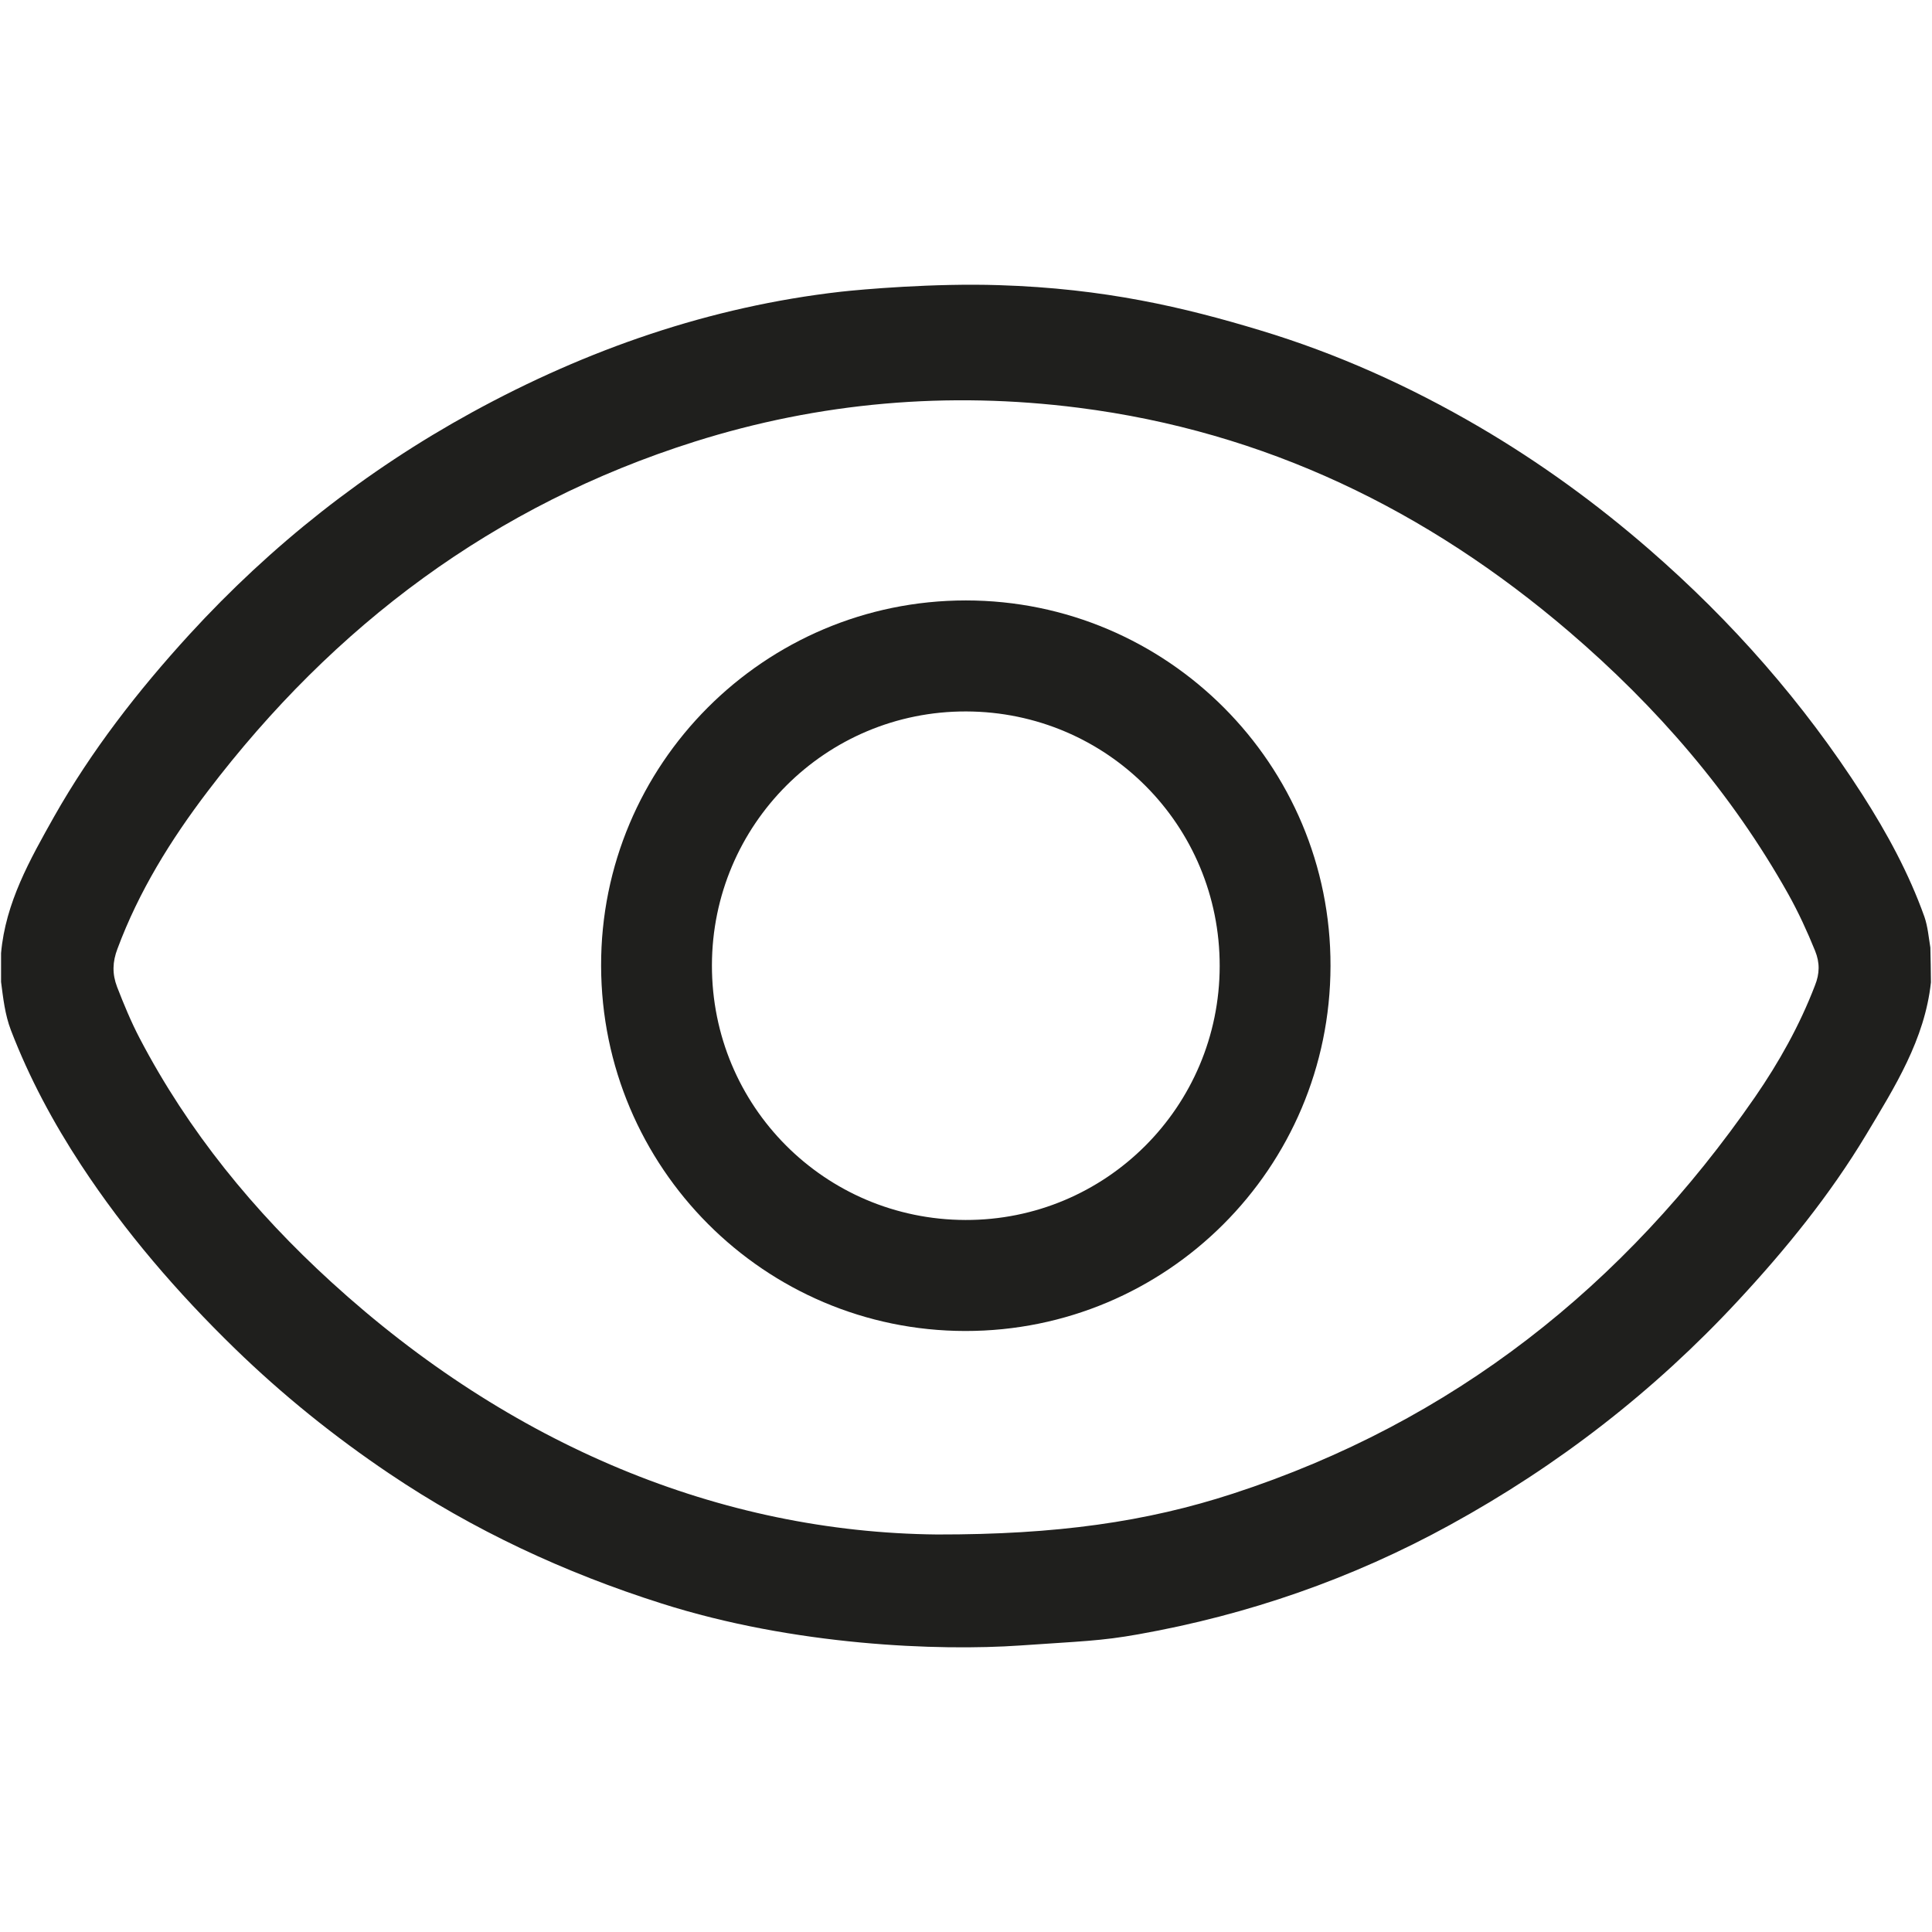
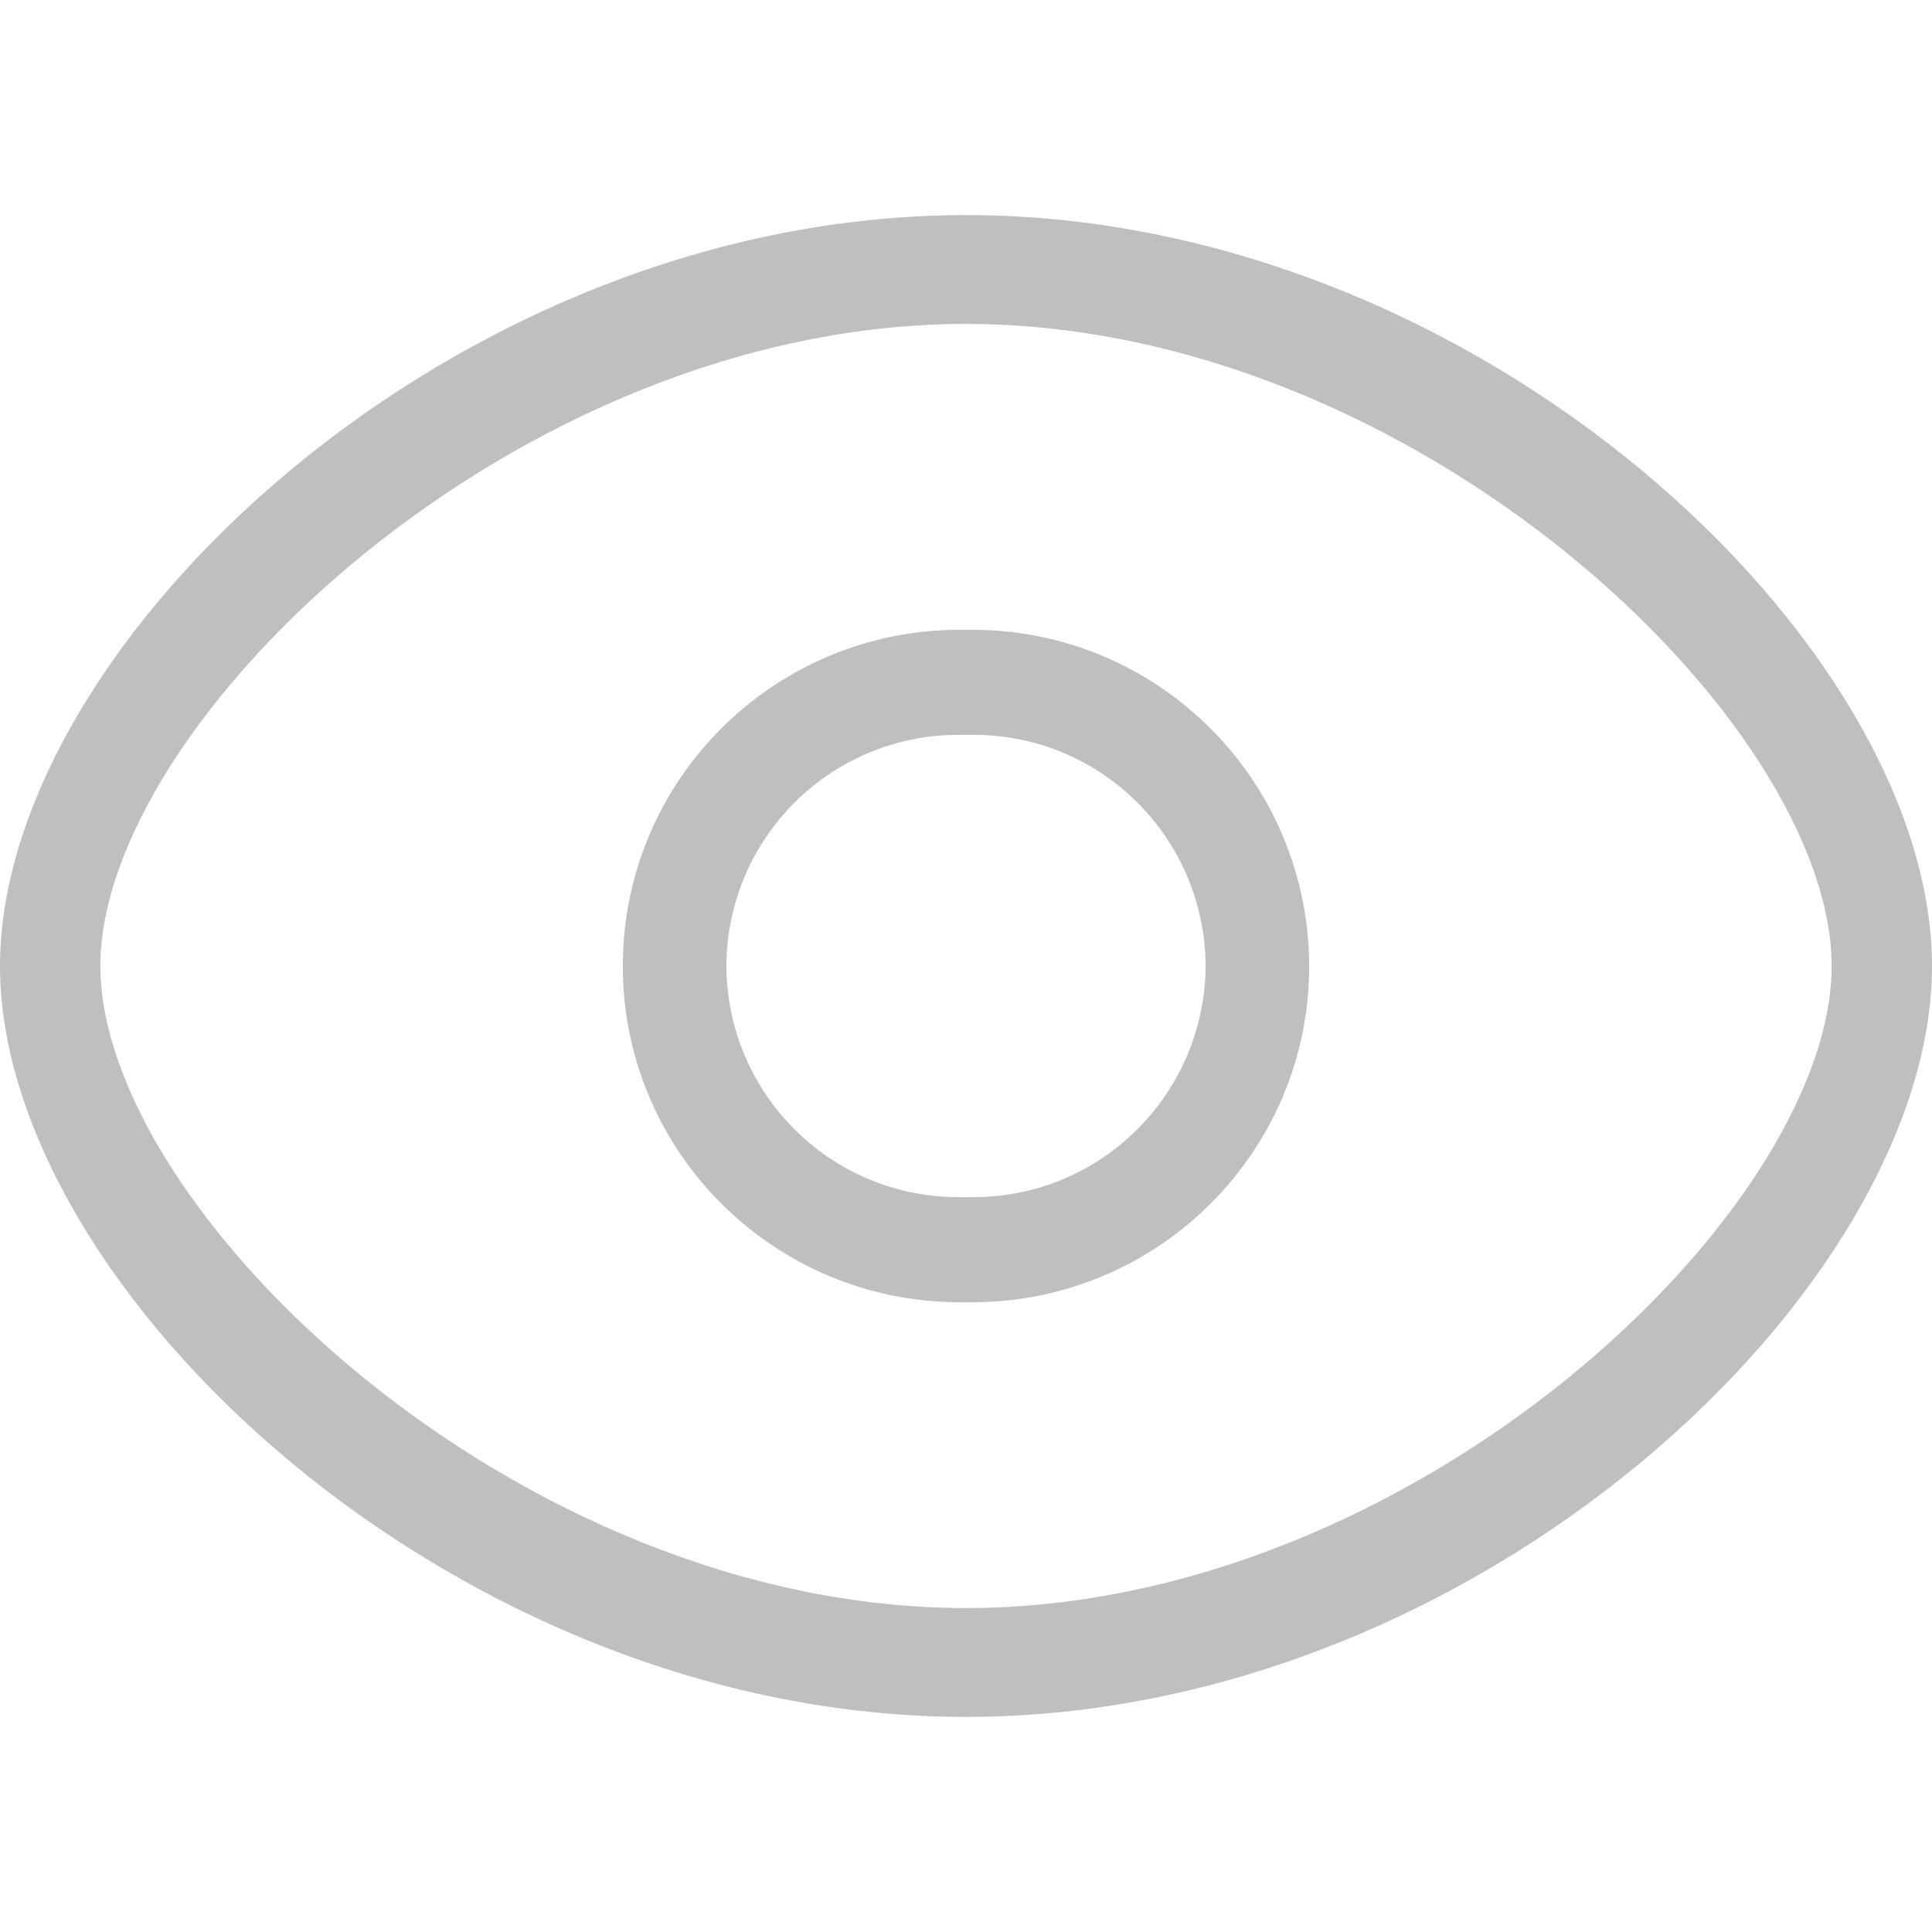
- <svg xmlns="http://www.w3.org/2000/svg" t="1589632086277" class="icon" viewBox="0 0 1024 1024" version="1.1" p-id="14930" width="200" height="200">
+ <svg xmlns="http://www.w3.org/2000/svg" t="1589952479386" class="icon" viewBox="0 0 1024 1024" version="1.1" p-id="6956" width="200" height="200">
  <defs>
    <style type="text/css" />
  </defs>
-   <path d="M1023.13 502.228c-0.921-5.526-1.33-11.051-3.172-16.373-8.186-22.922-19.749-44.206-32.847-64.672-31.312-48.811-69.174-91.891-112.971-129.957-28.14-24.456-58.02-46.15-90.151-64.979-36.736-21.489-75.314-38.885-116.04-51.164-40.215-12.177-82.579-22.205-138.45-23.945-34.382-1.126-72.858 2.251-83.807 3.479-69.276 7.879-134.459 30.494-195.55 63.955C193.759 249.477 143.823 288.873 100.333 336.353c-27.219 29.778-51.88 61.499-71.732 96.598-12.689 22.615-25.684 45.434-28.038 72.244v15.247c1.126 8.596 2.047 17.293 5.219 25.582 9.721 25.275 22.41 48.913 37.248 71.528 23.331 35.508 50.96 67.537 81.453 97.212 25.275 24.559 52.597 46.559 81.76 66.206 44.615 30.085 93.016 52.597 144.283 68.867 70.607 22.512 147.148 25.275 190.126 22.308 32.336-2.251 42.773-2.354 62.727-5.935 58.123-10.335 113.278-29.471 165.056-57.918 57.304-31.415 108.263-70.914 152.776-118.906 25.377-27.322 48.708-56.076 67.844-87.9 15.145-25.275 31.108-50.448 34.382-80.839 0-5.014-0.205-13.2-0.307-18.419zM961.938 522.386c-8.084 21.08-19.033 40.624-31.722 59.043-69.276 100.179-160.144 172.219-276.594 210.182-46.048 15.042-93.733 21.796-156.972 21.694-114.608-1.126-226.043-47.071-321.106-133.846-40.931-37.35-75.723-79.816-101.51-129.138-4.605-8.8-8.391-18.01-11.972-27.219-2.661-6.958-2.456-13.303 0.205-20.261 11.358-30.494 28.243-57.713 47.787-83.398 67.025-88.105 151.855-151.753 257.97-185.317 66.411-20.977 134.562-26.81 203.633-18.01 98.849 12.586 184.703 54.234 260.016 118.701 46.457 39.806 86.058 85.444 116.143 139.064 5.423 9.721 10.028 19.749 14.224 30.085 2.558 6.344 2.456 12.075-0.102 18.419z" fill="#1F1F1D" p-id="14931" />
-   <path d="M511.898 318.241c-106.831 0-193.605 86.979-193.298 193.708 0.205 106.831 86.57 193.401 192.991 193.503 106.831 0.102 193.401-86.365 193.605-193.401 0.307-106.831-86.467-193.81-193.298-193.81z m-0.205 328.372c-74.597-0.205-134.459-60.374-134.357-134.971 0.102-74.597 60.374-134.766 134.766-134.562 74.597 0.205 134.459 60.374 134.357 134.971s-60.374 134.766-134.766 134.562z" fill="#1F1F1D" p-id="14932" />
+   <path d="M512 114C240 114 0 341.7 0 512s240 398 512 398 512-227.7 512-398S784 114 512 114L512 114zM512 852.3C273.8 852.3 53.2 641.4 53.2 512S273.8 171.7 512 171.7 970.8 382.6 970.8 512 750.3 852.3 512 852.3L512 852.3zM515.4 333.8c-1 0-2 0-3.4 0-1 0-2 0-3.4 0-98.6 0-178.5 79.9-178.5 178.2 0 98.6 80.2 178.2 178.5 178.2 1 0 2 0 3.4 0 1 0 2 0 3.4 0 98.6 0 178.5-79.9 178.5-178.2C693.6 413.4 613.7 333.8 515.4 333.8L515.4 333.8zM516.1 634.5c-1.4 0-2.7 0-4.1 0-1.4 0-2.7 0-4.1 0-67.6 0-122.5-54.6-122.9-122.5 0.3-67.6 55-122.5 122.9-122.5 1.4 0 2.7 0 4.1 0 1.4 0 2.7 0 4.1 0 67.6 0 122.5 54.6 122.9 122.5C638.6 579.6 583.7 634.5 516.1 634.5L516.1 634.5z" p-id="6957" fill="#bfbfbf" />
</svg>
